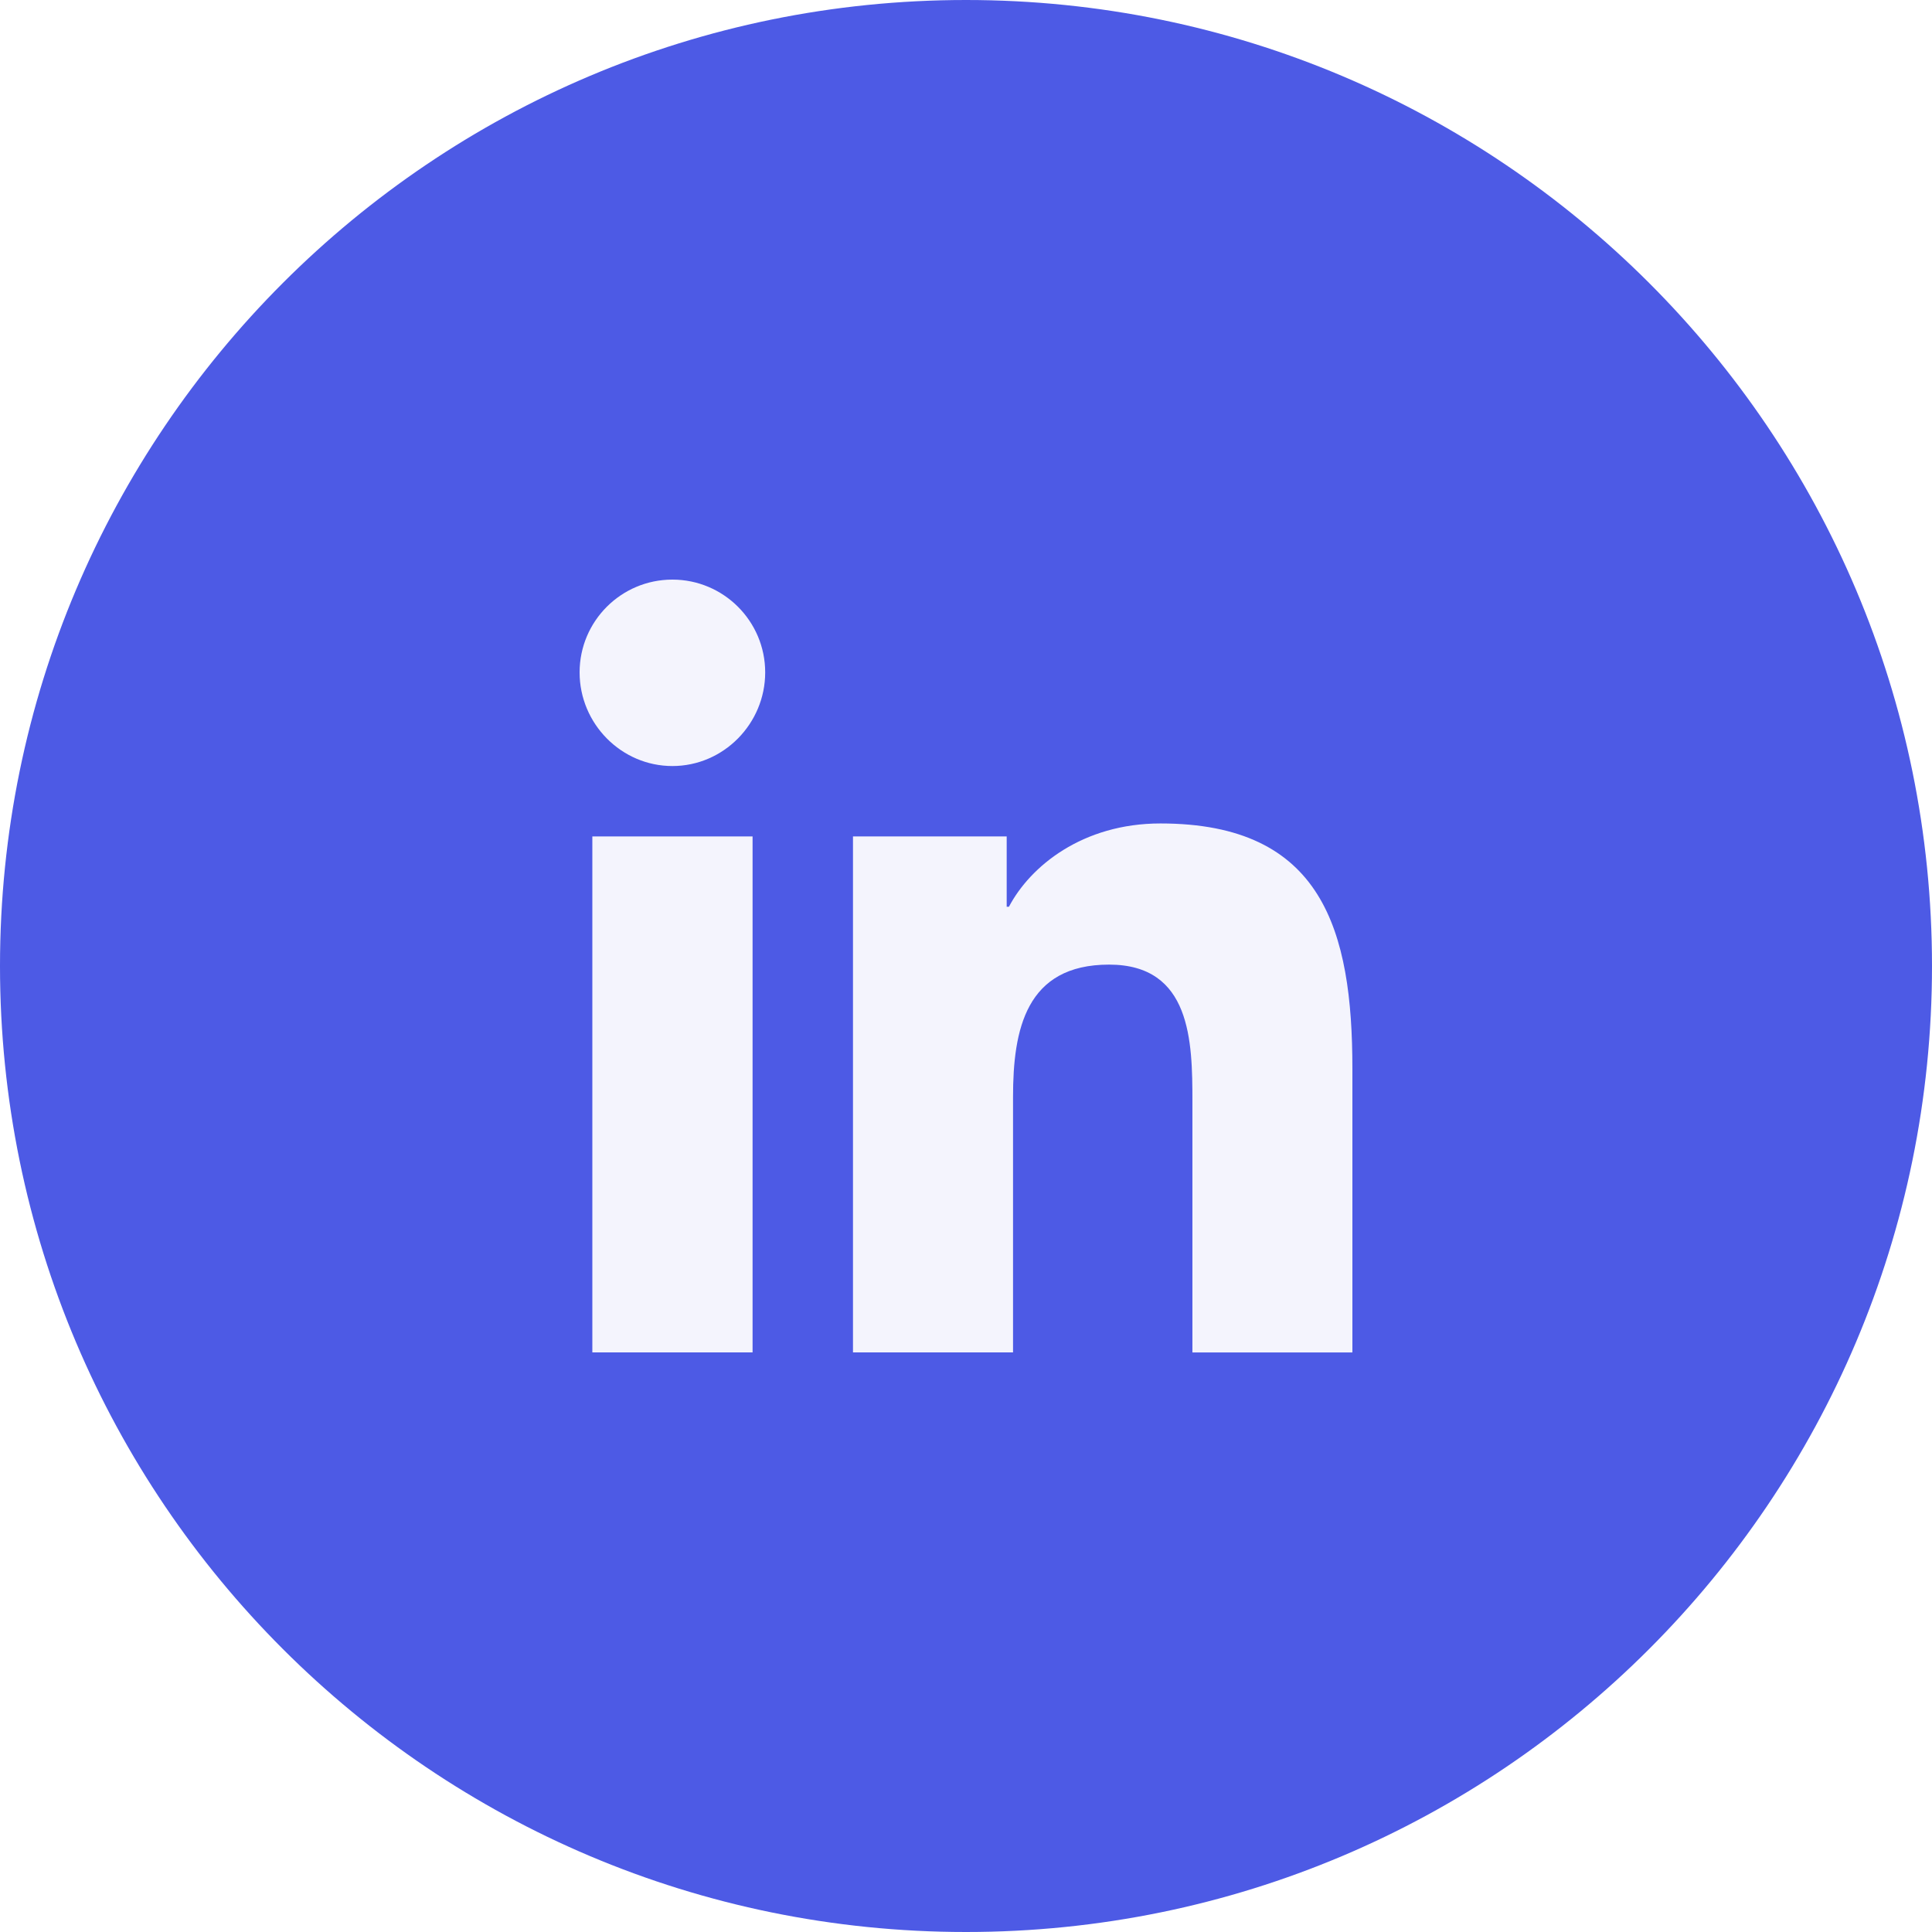
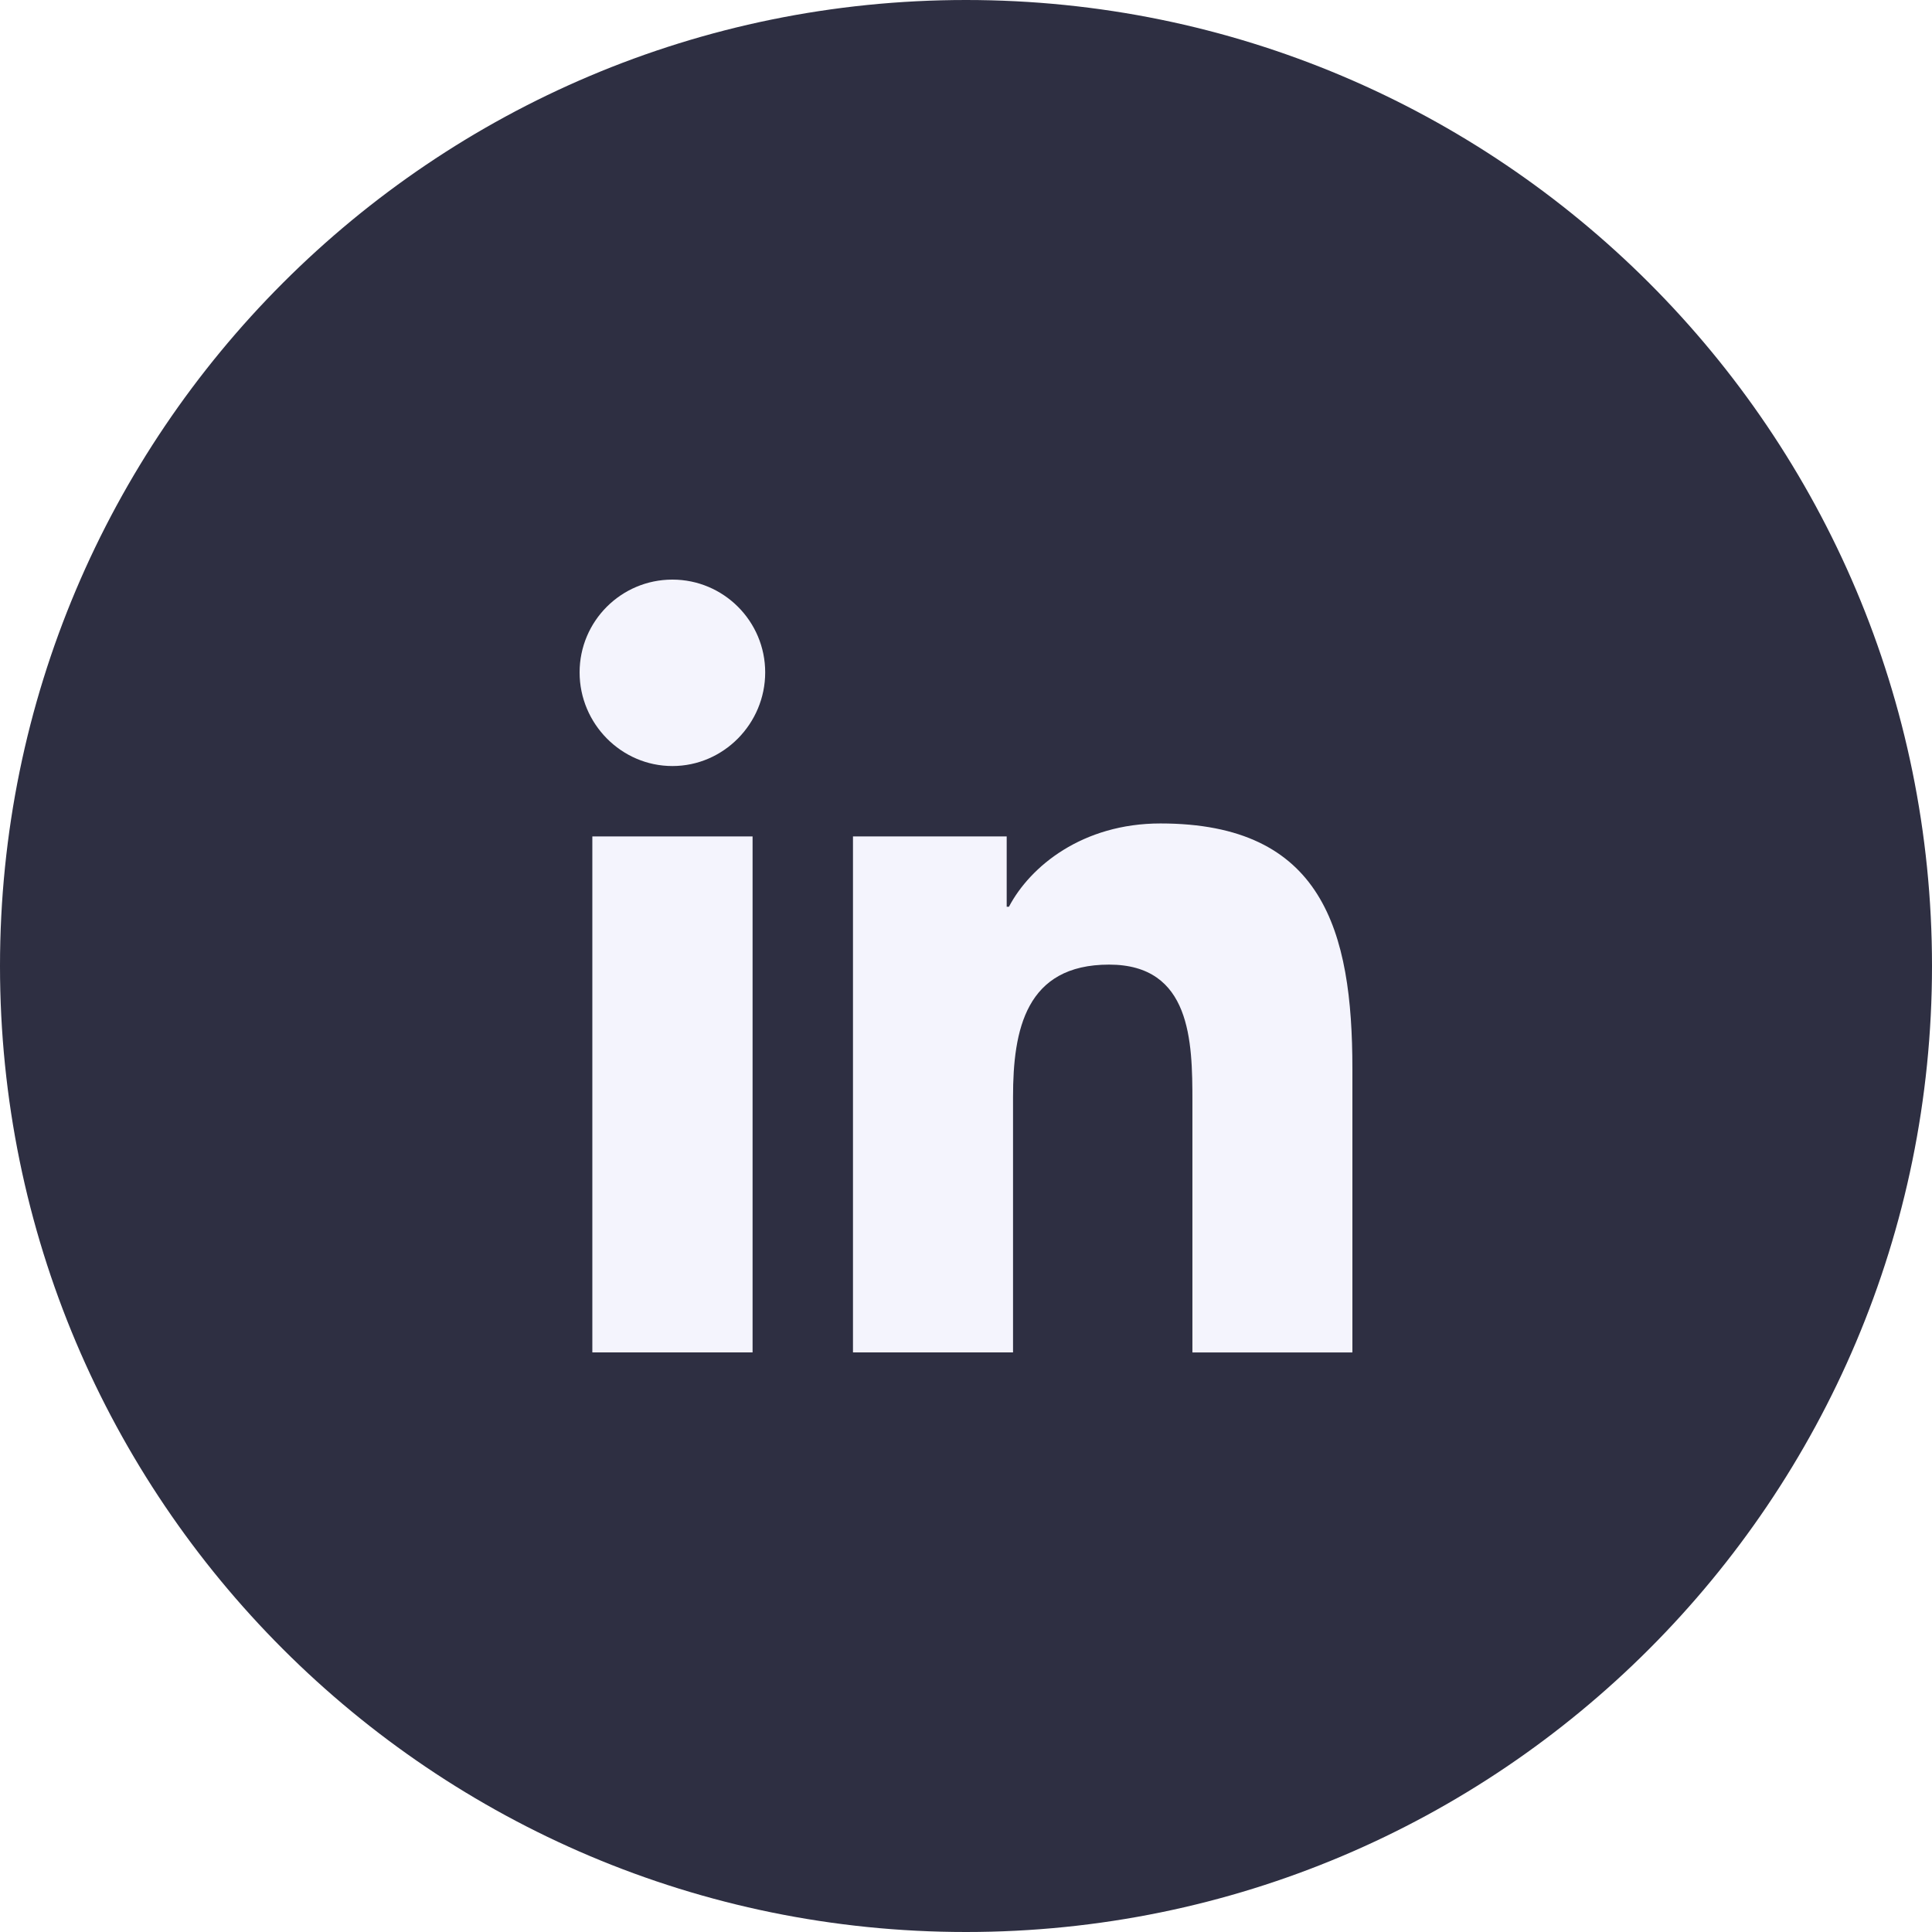
<svg xmlns="http://www.w3.org/2000/svg" version="1.1" width="32" height="32" viewBox="0 0 32 32">
-   <path fill="#4d5ae5" d="M32 16c0 4.418-1.791 8.418-4.686 11.314s-6.895 4.686-11.314 4.686c-4.418 0-8.418-1.791-11.314-4.686s-4.686-6.895-4.686-11.314c0-4.418 1.791-8.418 4.686-11.314s6.895-4.686 11.314-4.686c4.418 0 8.418 1.791 11.314 4.686s4.686 6.895 4.686 11.314z" />
+   <path fill="#2e2f42" d="M32 16c0 4.418-1.791 8.418-4.686 11.314s-6.895 4.686-11.314 4.686c-4.418 0-8.418-1.791-11.314-4.686s-4.686-6.895-4.686-11.314c0-4.418 1.791-8.418 4.686-11.314s6.895-4.686 11.314-4.686c4.418 0 8.418 1.791 11.314 4.686s4.686 6.895 4.686 11.314z" />
  <path fill="#f4f4fd" d="M22.397 22.4v-0.001h0.003v-4.694c0-2.297-0.494-4.066-3.179-4.066-1.291 0-2.157 0.708-2.51 1.38h-0.037v-1.165h-2.546v8.546h2.651v-4.231c0-1.114 0.211-2.192 1.591-2.192 1.359 0 1.38 1.272 1.38 2.263v4.161h2.648z" />
  <path fill="#f4f4fd" d="M9.811 13.854h2.654v8.546h-2.654v-8.546z" />
  <path fill="#f4f4fd" d="M11.137 9.6c-0.849 0-1.537 0.689-1.537 1.537s0.689 1.551 1.537 1.551c0.848 0 1.537-0.703 1.537-1.551s-0.689-1.537-1.537-1.537v0z" />
</svg>
